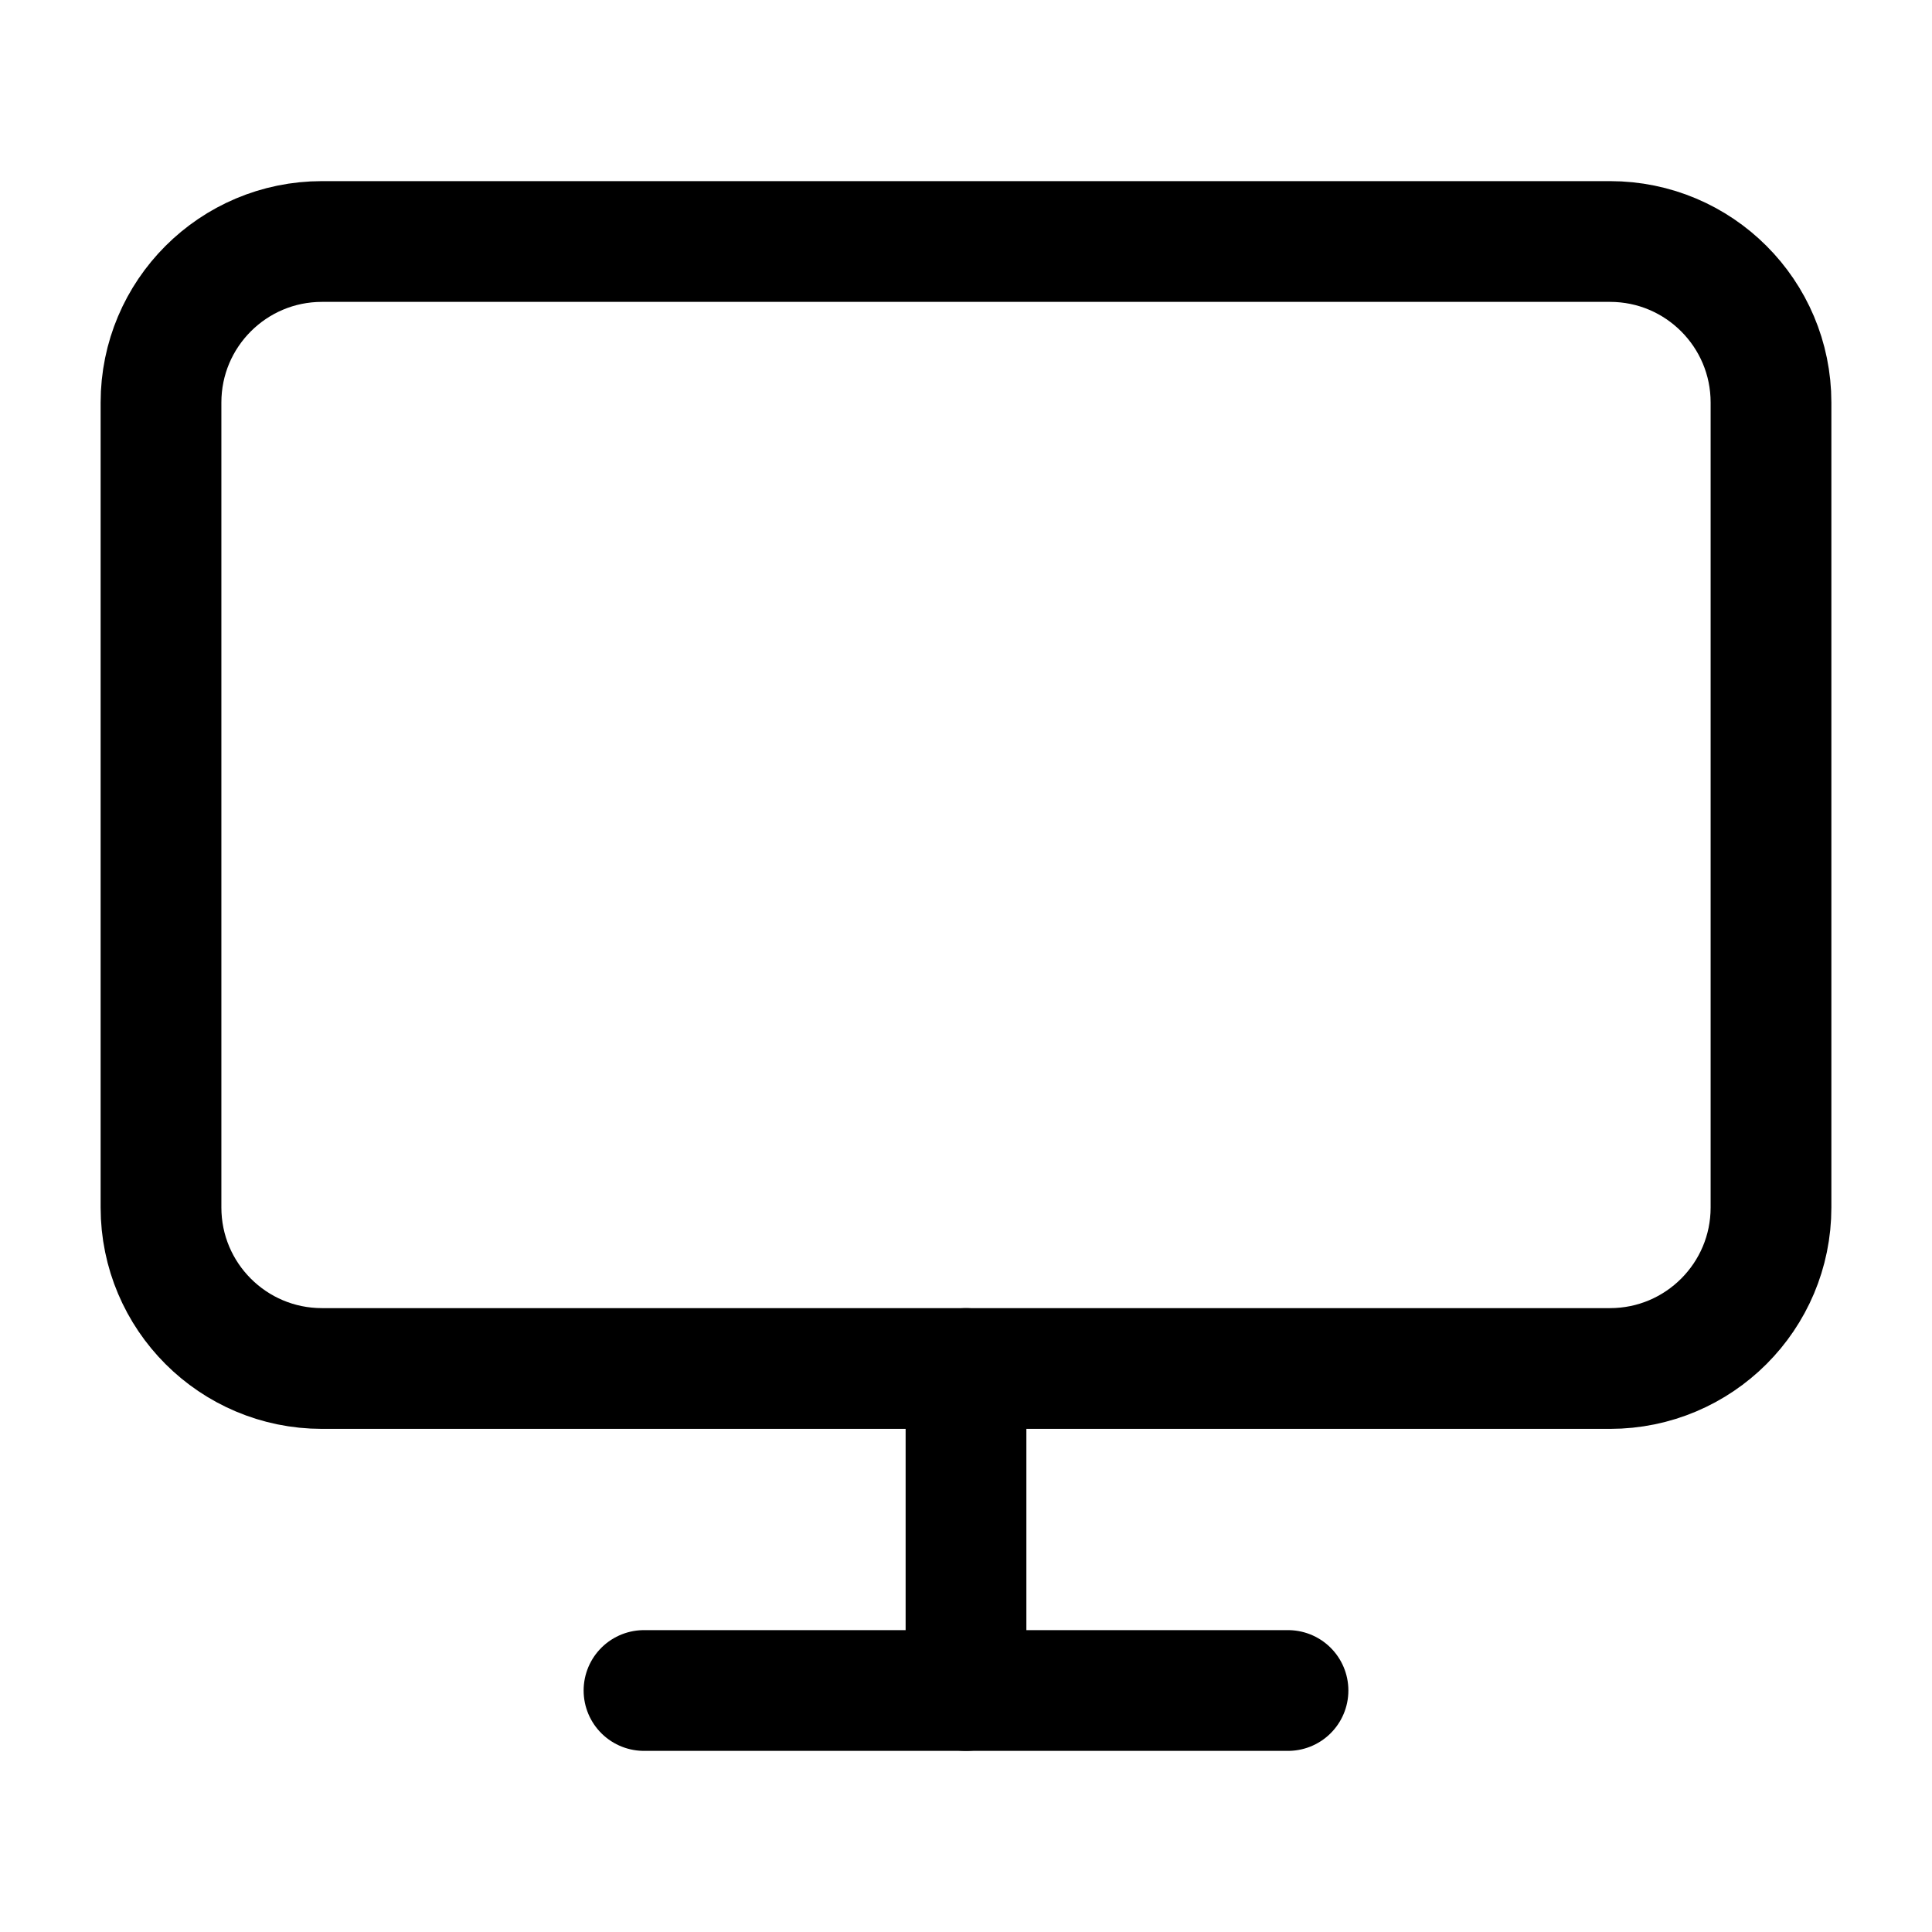
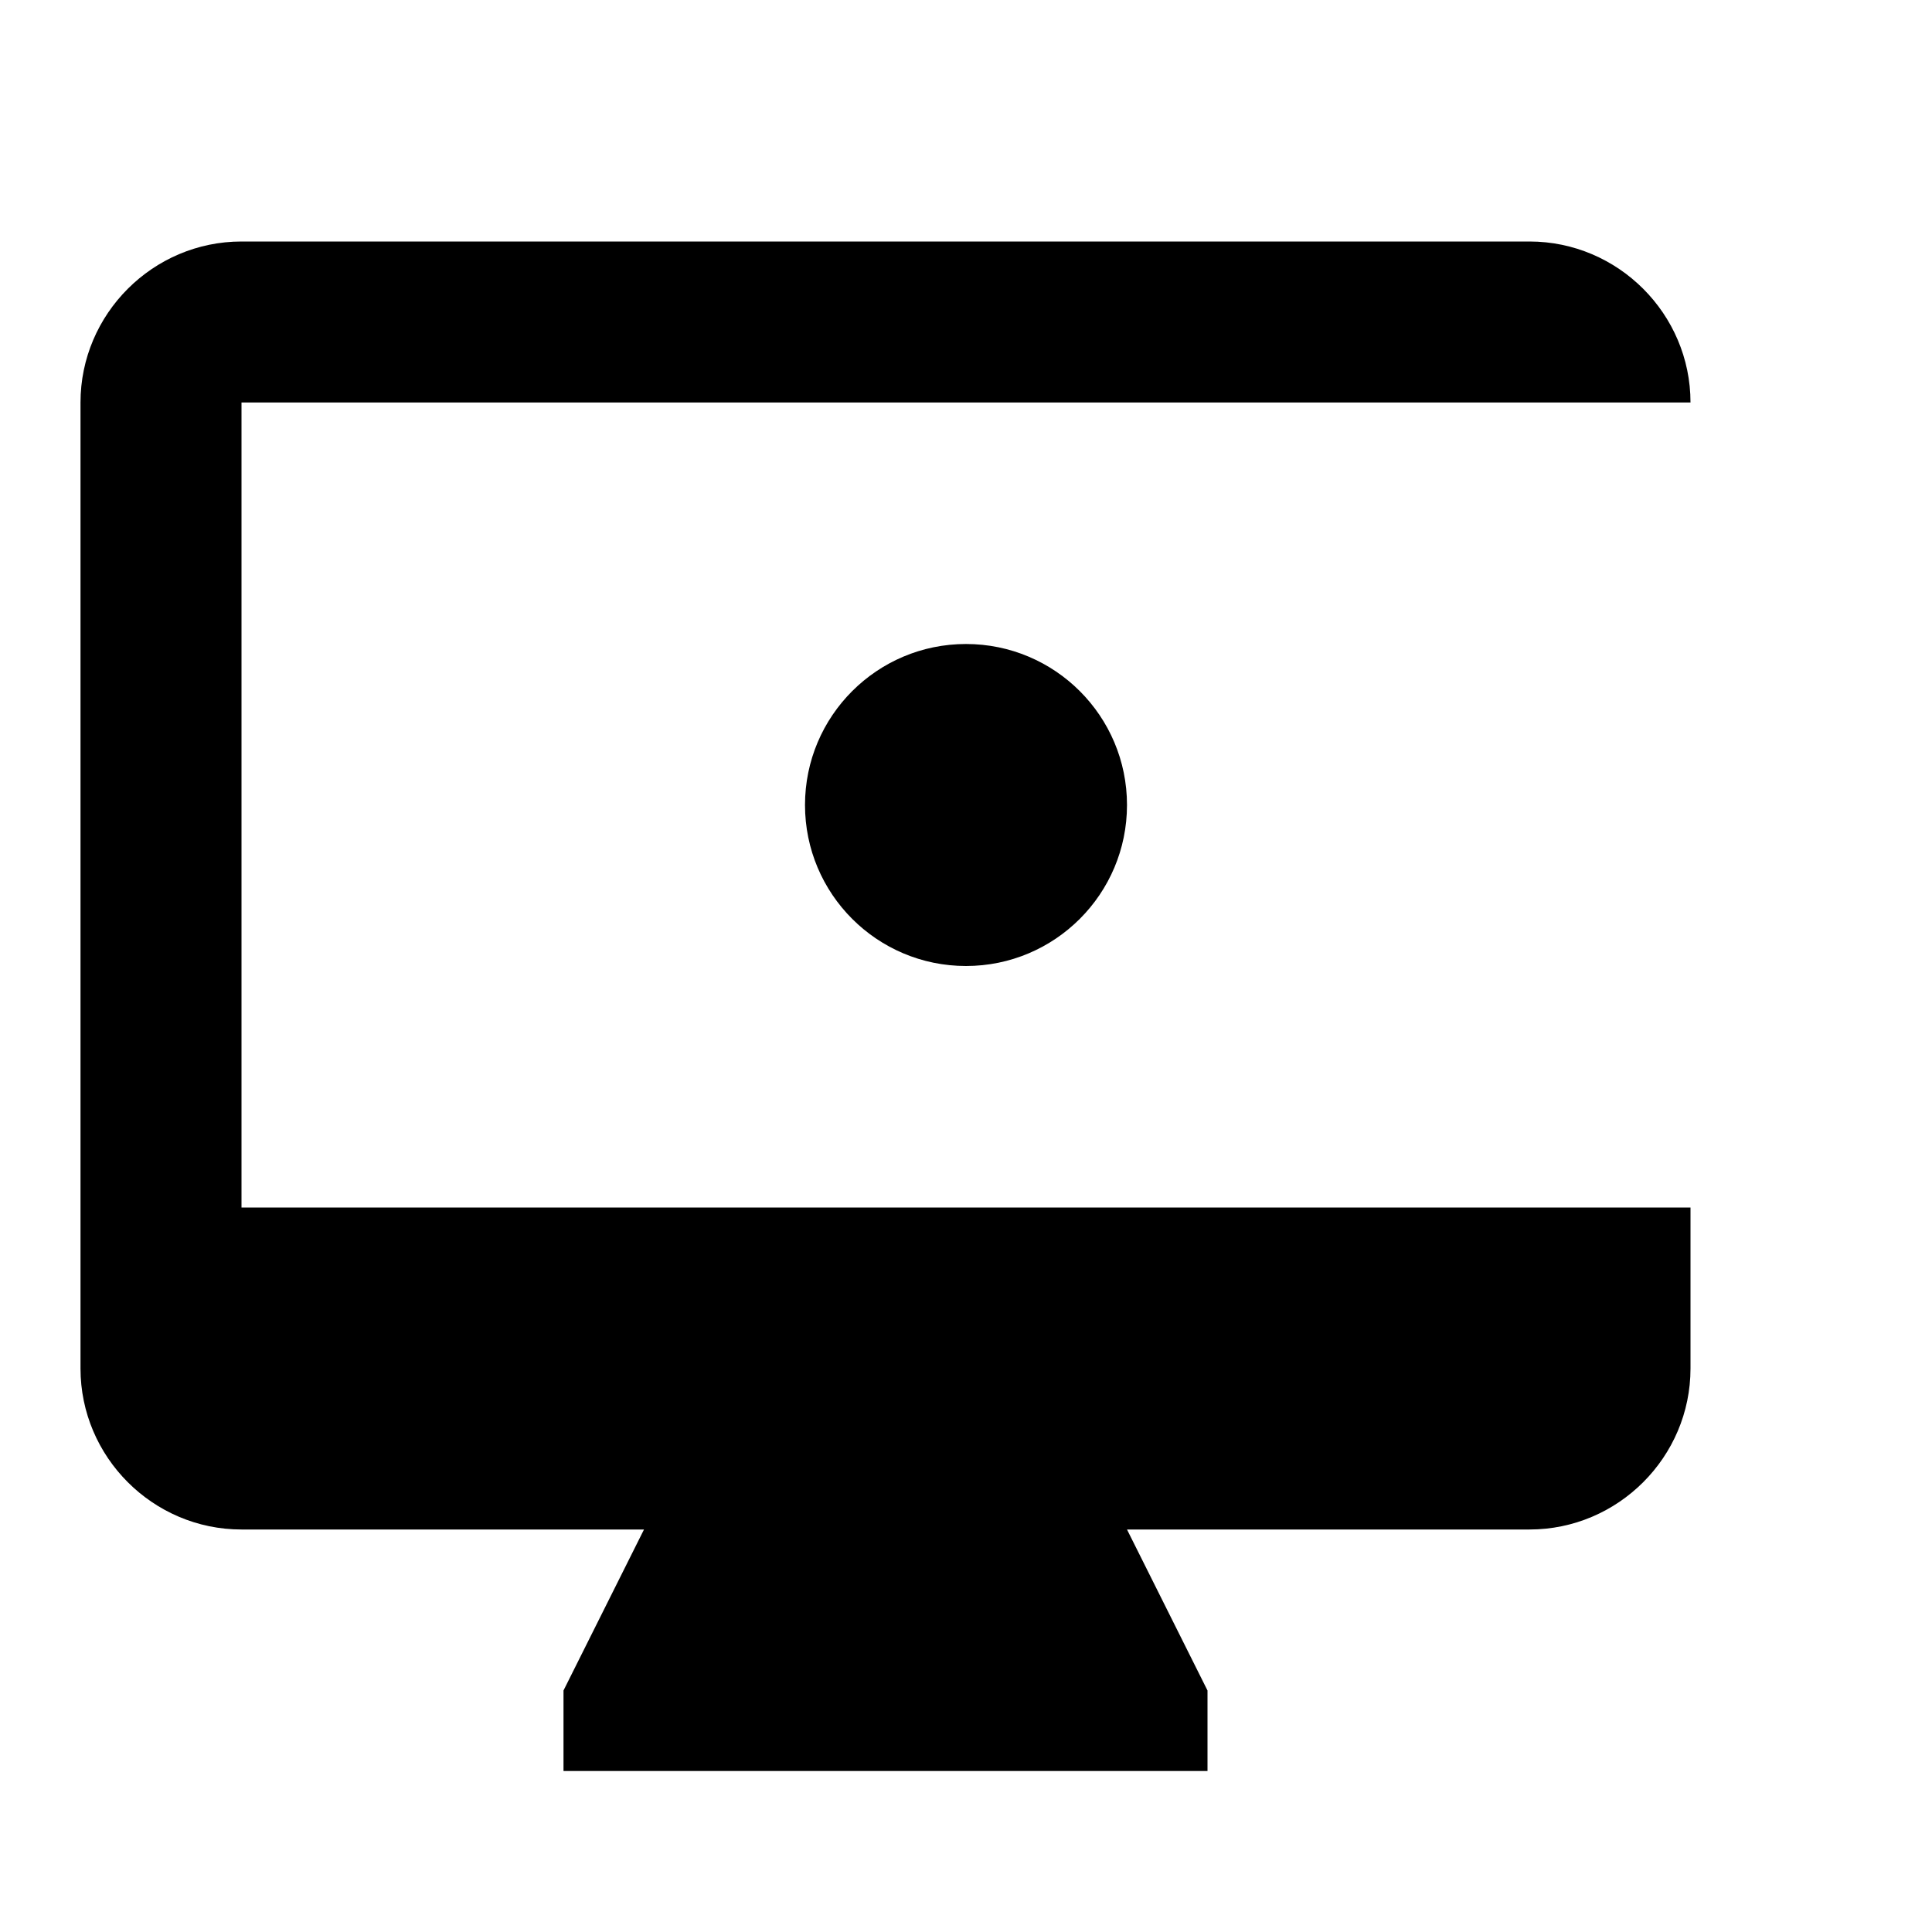
- <svg xmlns="http://www.w3.org/2000/svg" viewBox="0 0 24 24" fill="none" stroke="currentColor" stroke-width="1.5" stroke-linecap="round" stroke-linejoin="round">
-   <rect x="2" y="3" width="20" height="14" rx="2" />
-   <path d="M8 21h8" />
-   <path d="M12 17v4" />
+ <svg xmlns="http://www.w3.org/2000/svg" viewBox="0 0 24 24" fill="currentColor">
+   <path d="M21 3H3c-1.1 0-2 .9-2 2v12c0 1.1.9 2 2 2h5l-1 2v1h8v-1l-1-2h5c1.1 0 2-.9 2-2V5c0-1.1-.9-2-2-2zm0 12H3V5h18v10z" />
+   <circle cx="12" cy="10" r="2" />
</svg>
